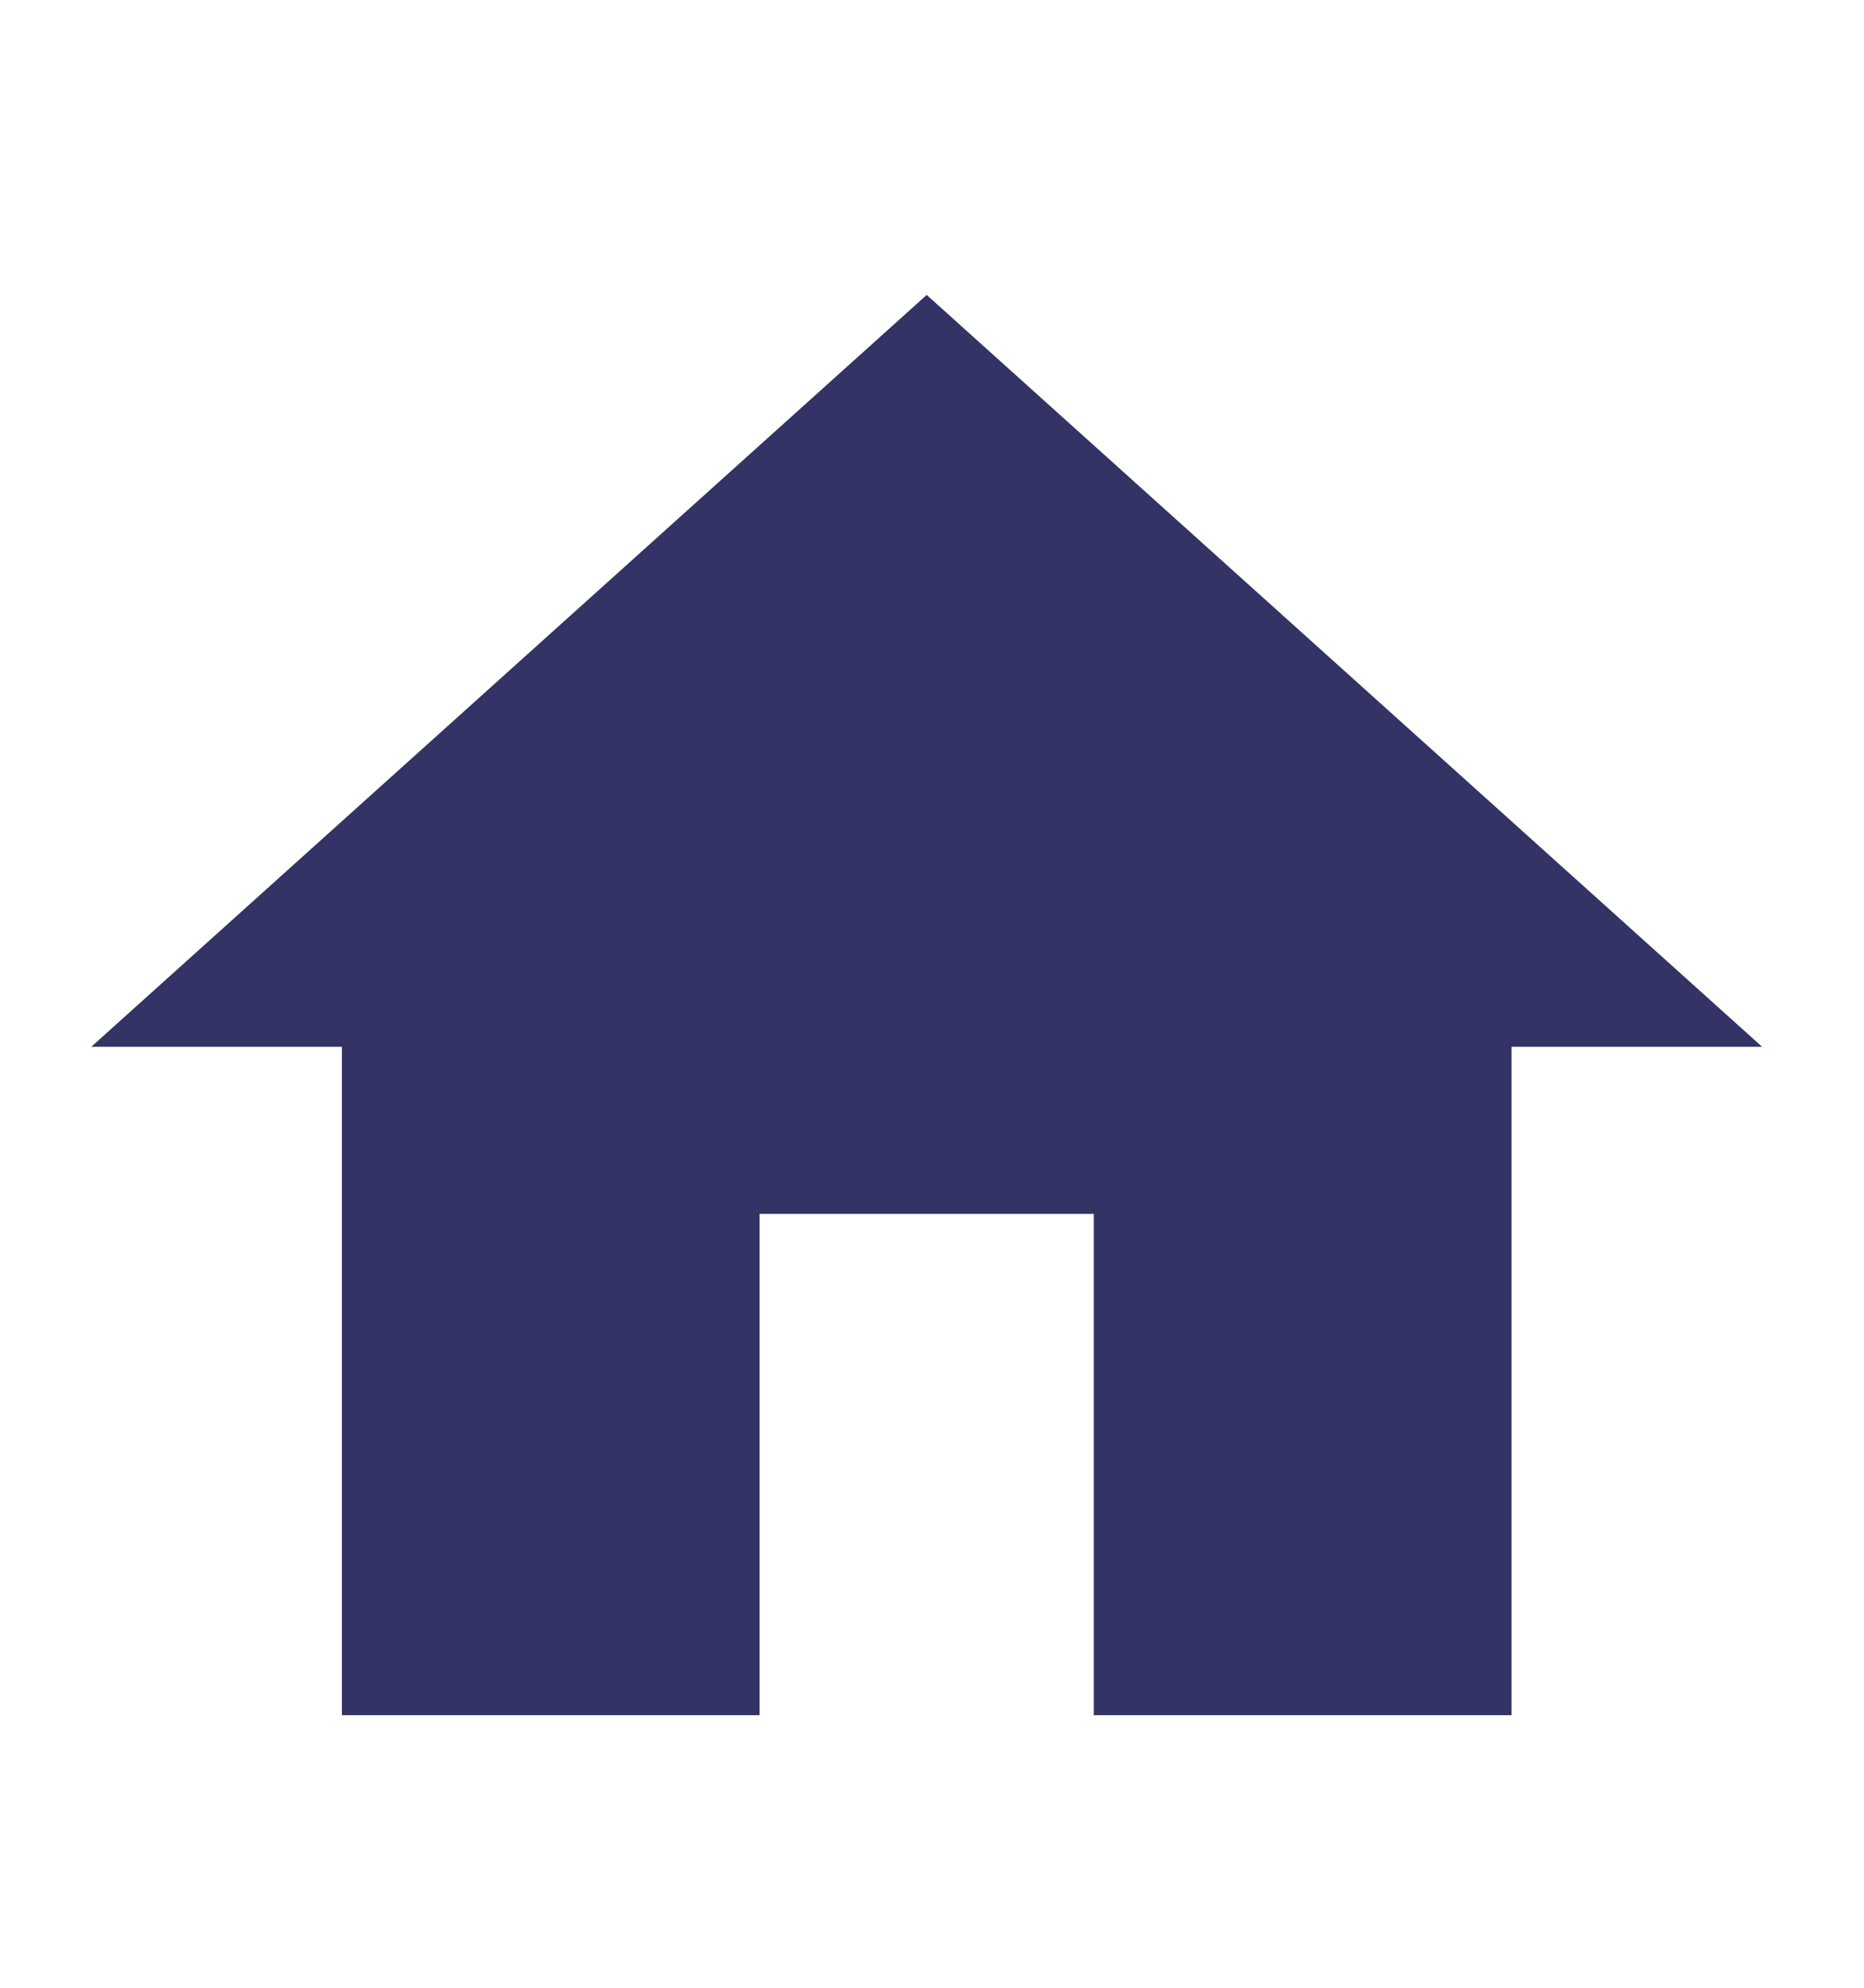
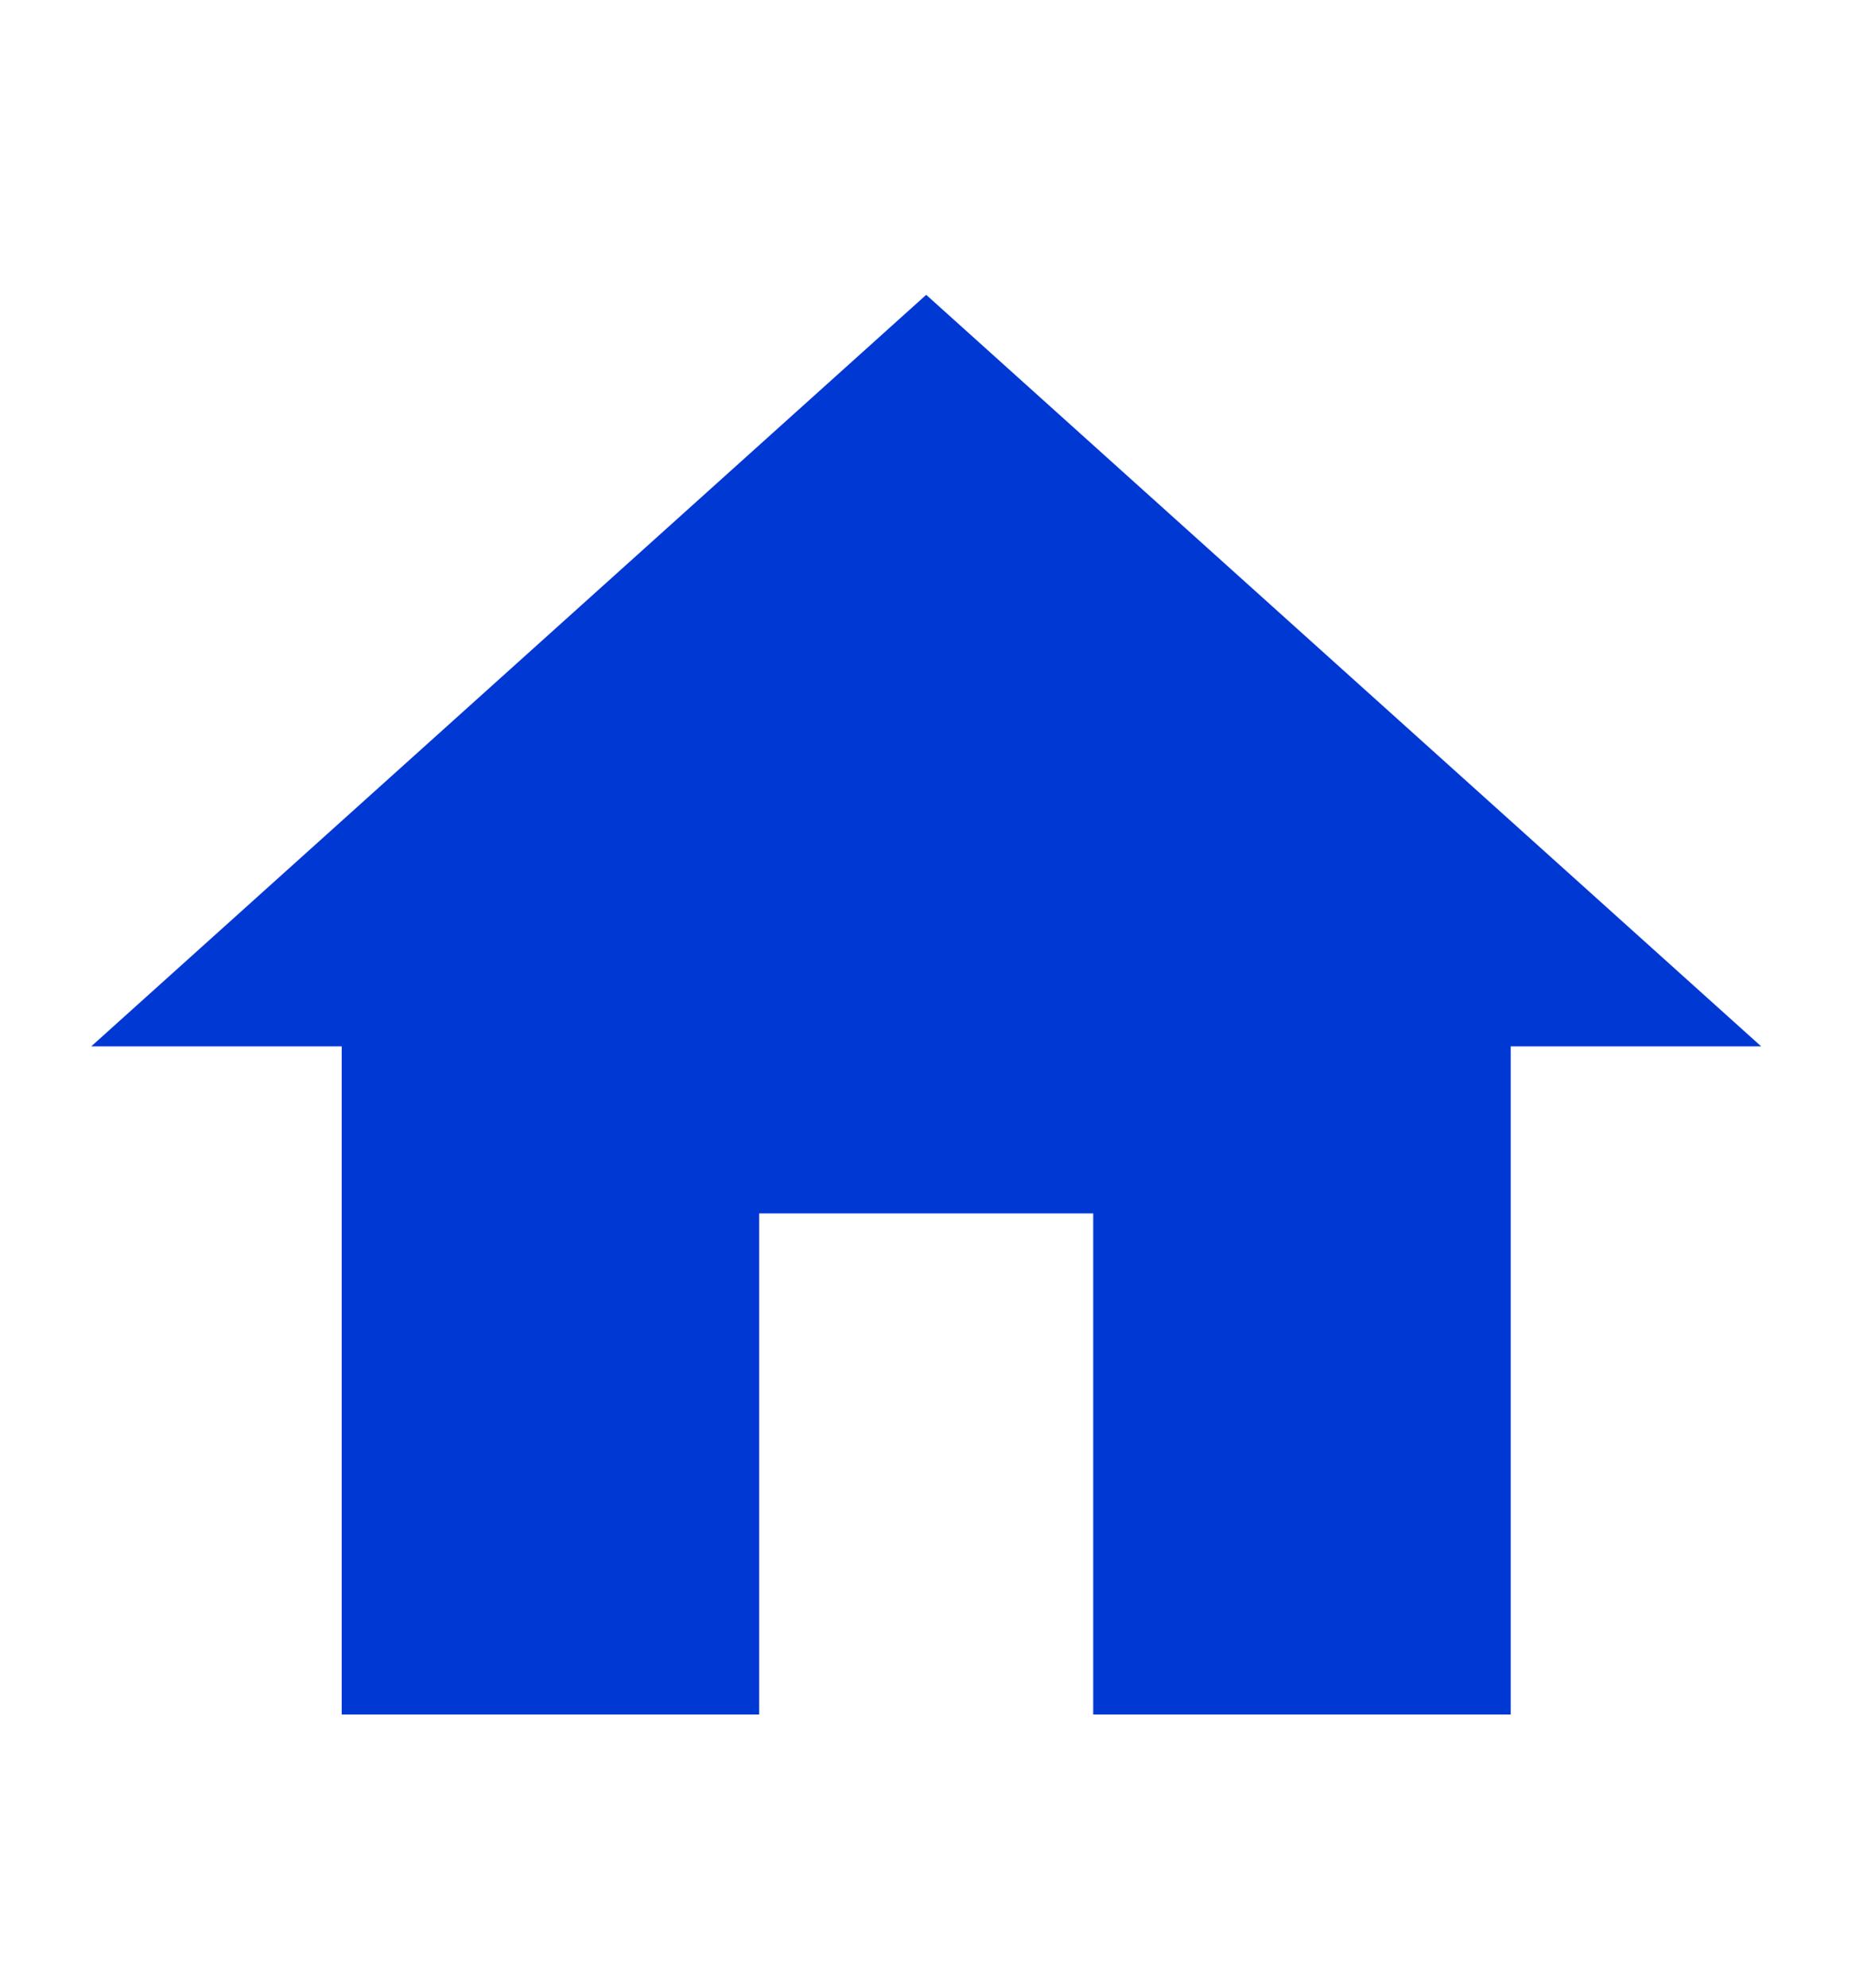
- <svg xmlns="http://www.w3.org/2000/svg" height="1000" width="937.5" id="svg2" version="1.1">
+ <svg xmlns="http://www.w3.org/2000/svg" height="1066.667" width="1000" id="svg2" version="1.1">
  <defs id="defs8" />
-   <path style="fill:#333366;fill-opacity:1;stroke-width:0.2;stroke-linejoin:round" d="m 382.084,862.761 0,-252.146 168.096,0 0,252.146 210.121,0 0,-336.192 126.071,0 -420.237,-378.217 -420.242,378.217 126.071,0 0,336.192 210.121,0 z" id="path20858" />
+   <path style="fill:#0038d4;fill-opacity:1;stroke-width:0.213;stroke-linejoin:round" d="M 407.557,920.279 V 651.323 H 586.859 V 920.279 H 810.988 V 561.674 h 134.476 L 497.21,158.243 48.952,561.674 h 134.476 v 358.604 z" id="path20858" />
</svg>
